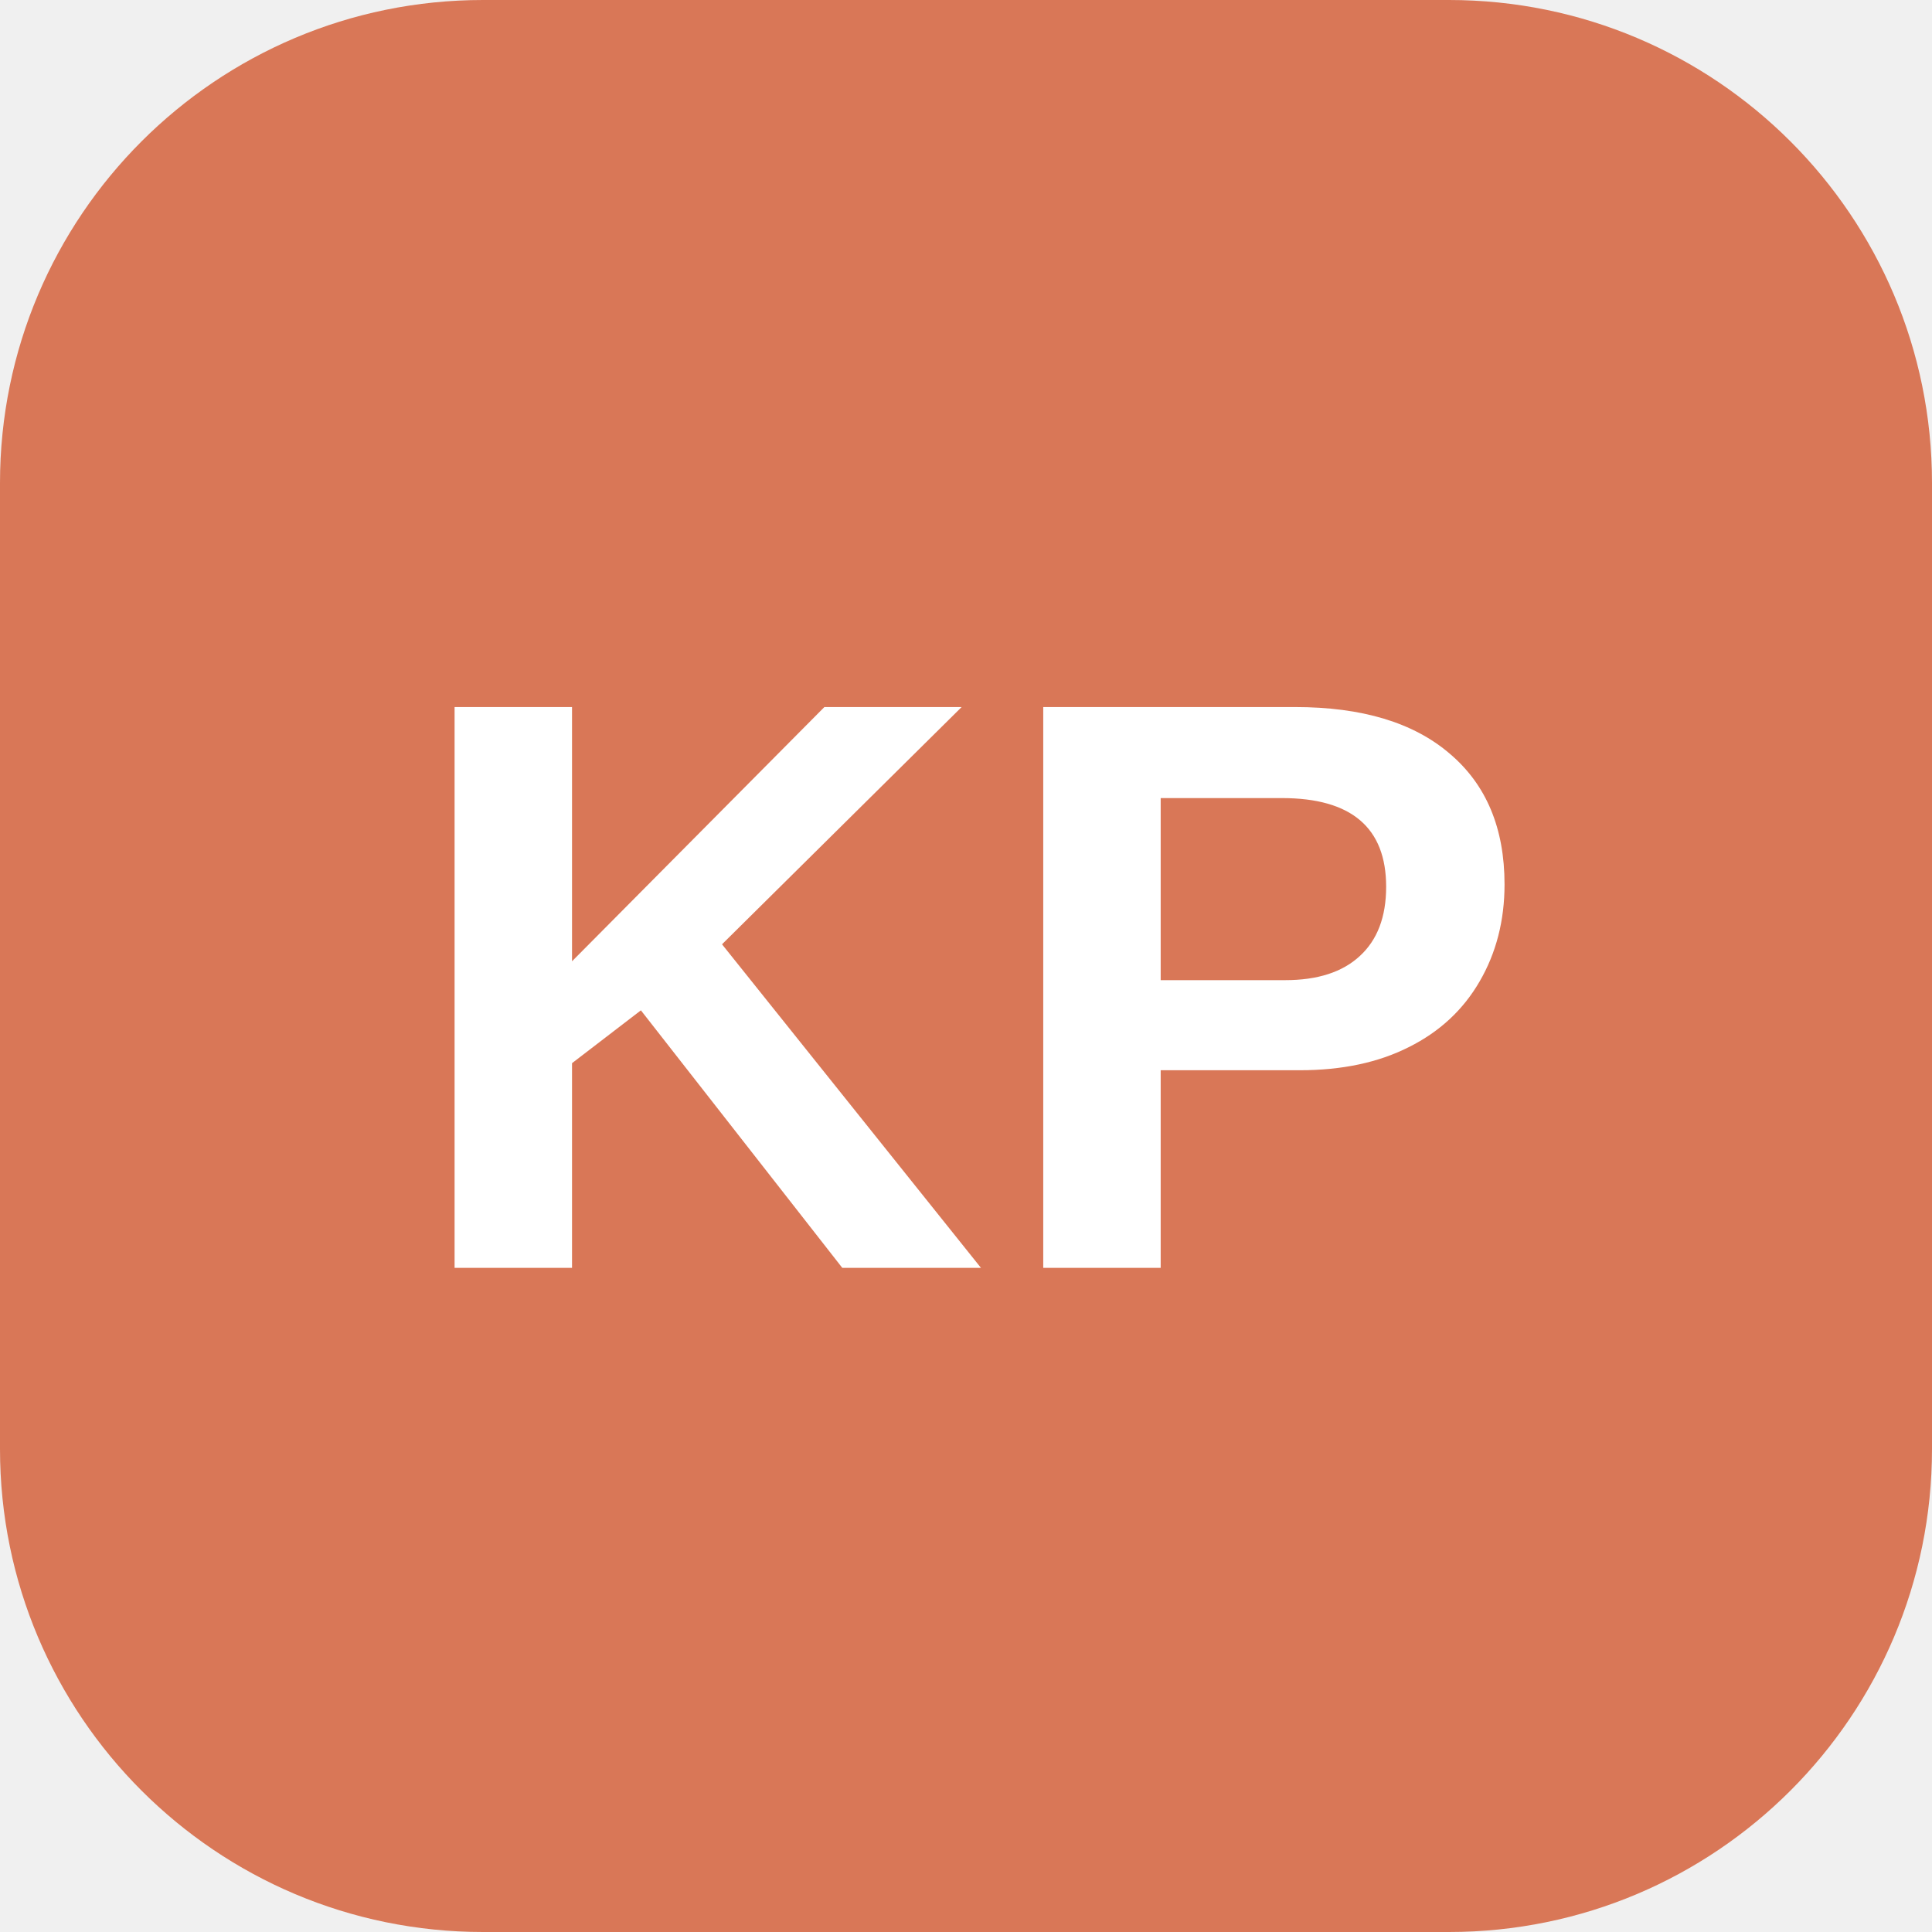
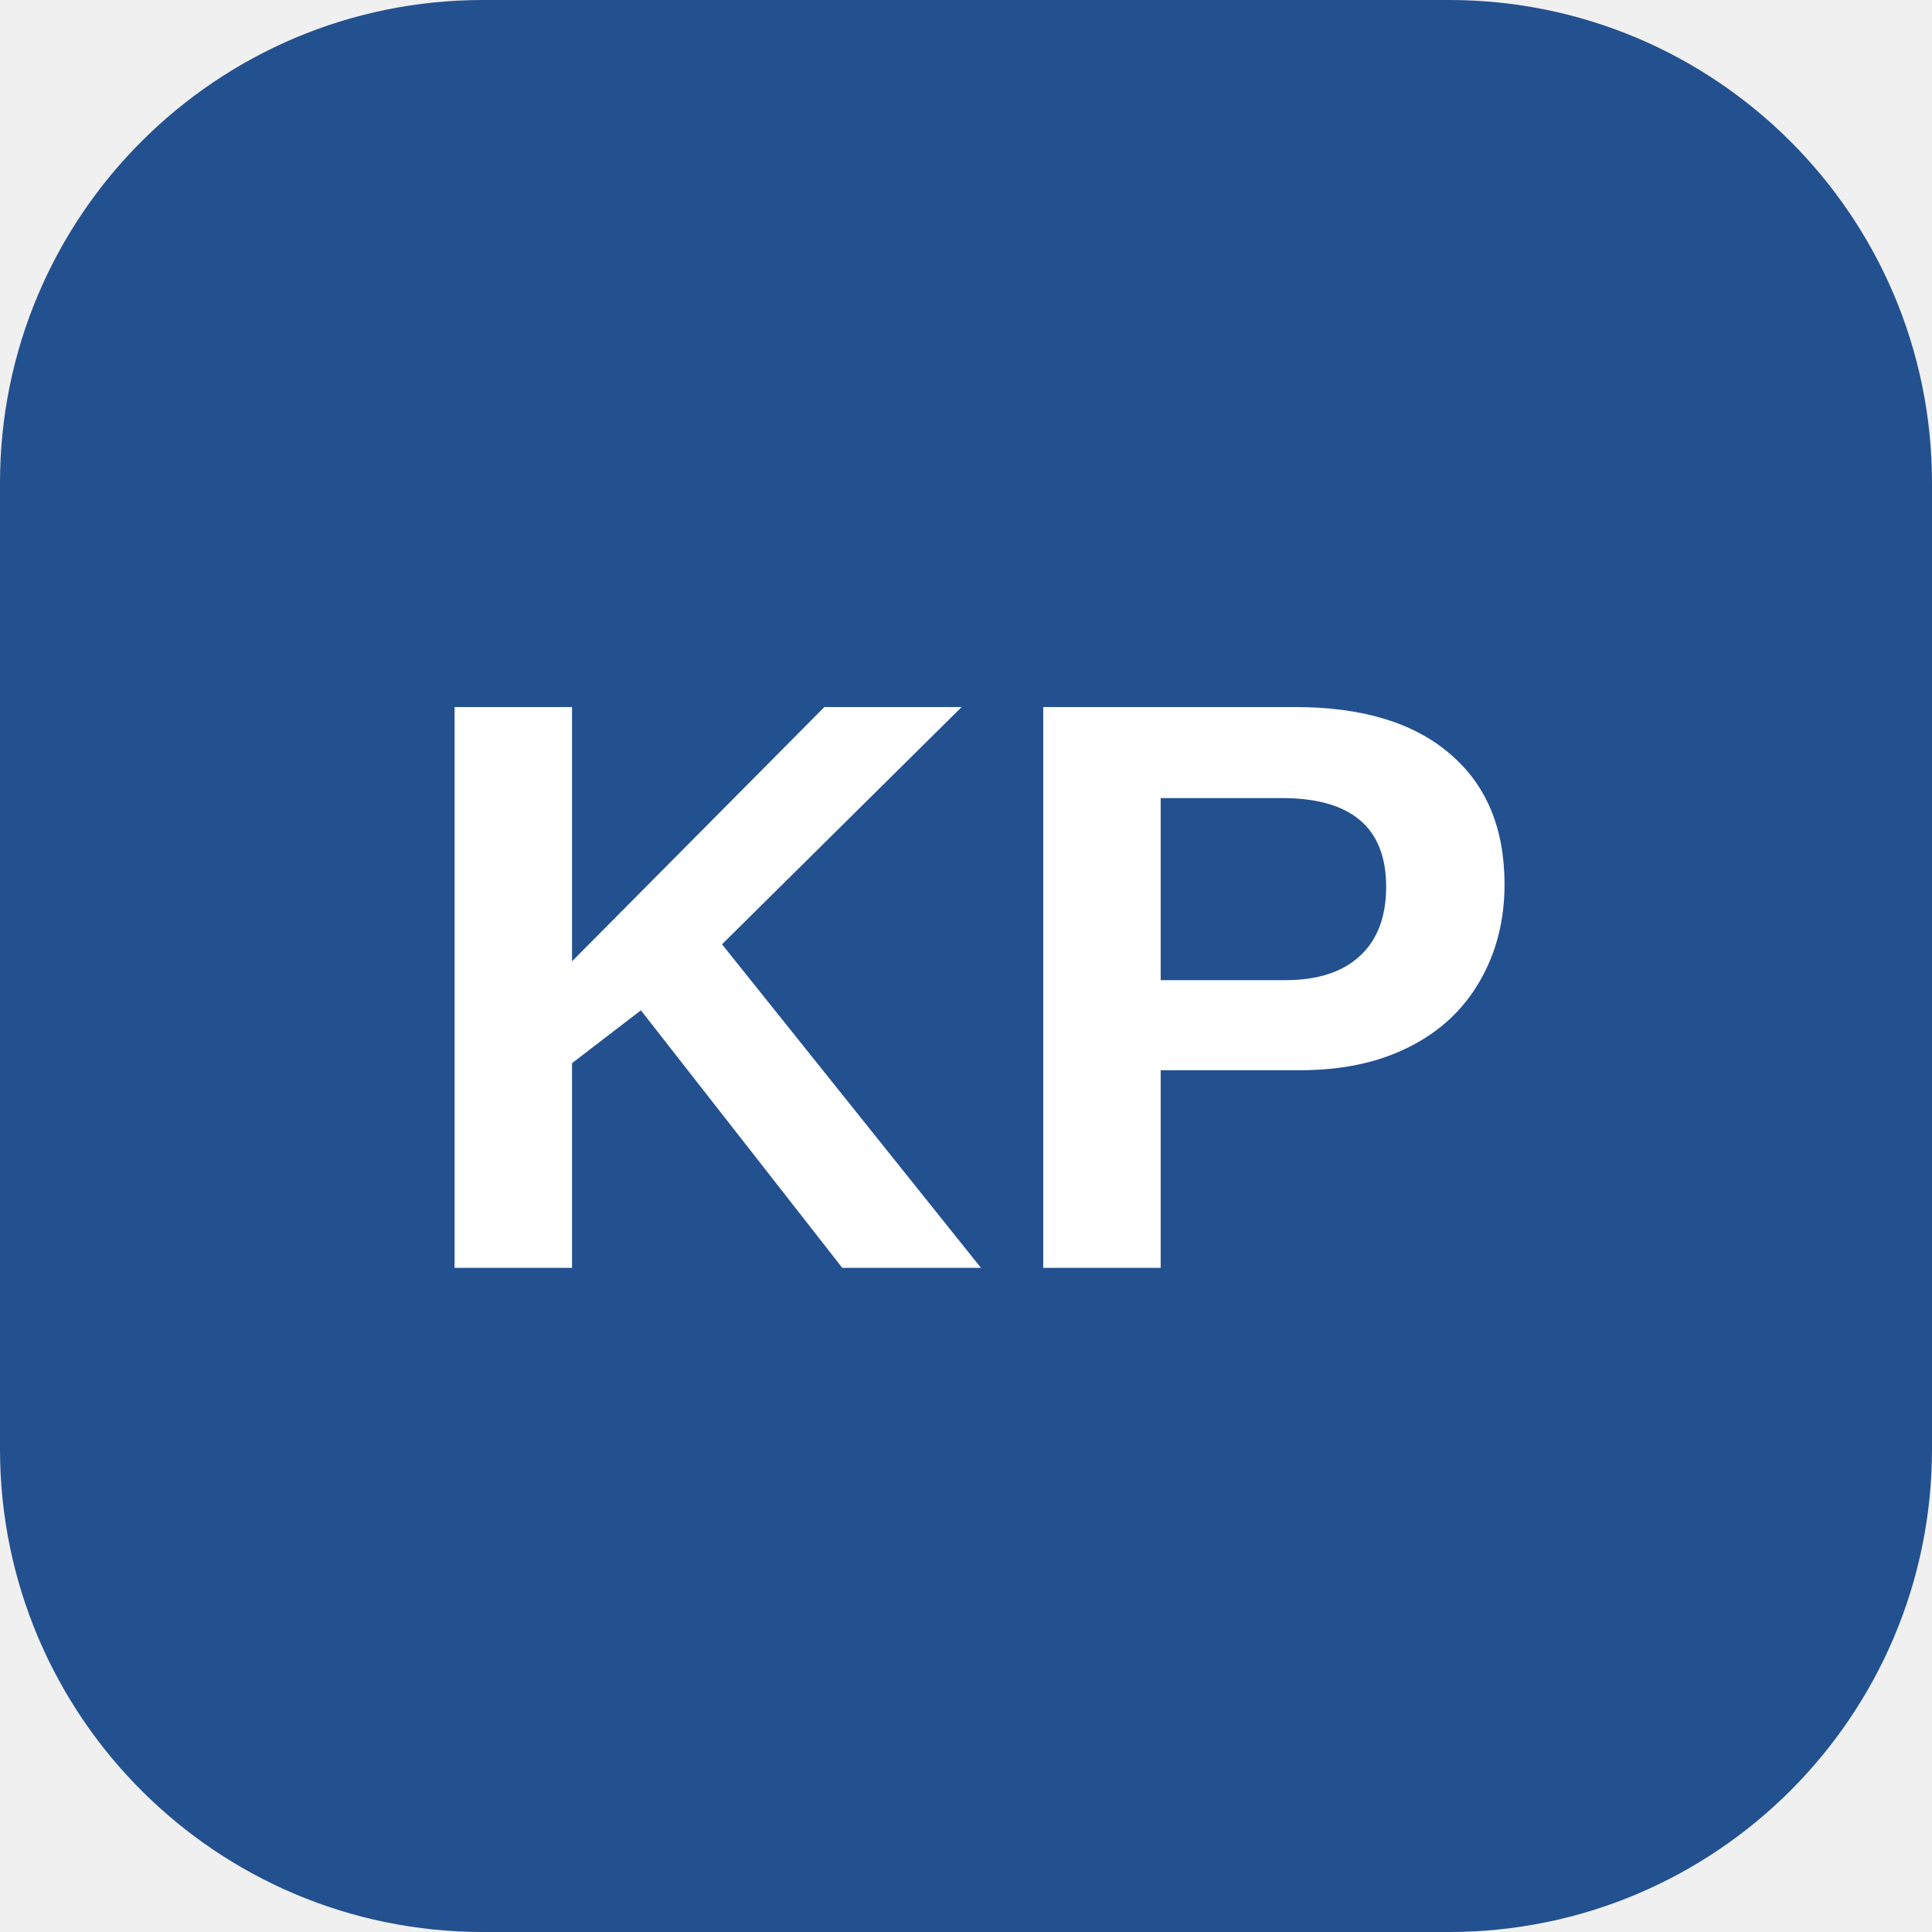
<svg xmlns="http://www.w3.org/2000/svg" viewBox="0 0 64 64">
-   <rect width="64" height="64" rx="16" fill="#d97757" />
+   <rect width="64" height="64" rx="16" fill="#23508f" />
  <text x="32" y="42" text-anchor="middle" font-family="Arial, Helvetica, sans-serif" font-size="27" font-weight="700" fill="#ffffff">KP</text>
</svg>
